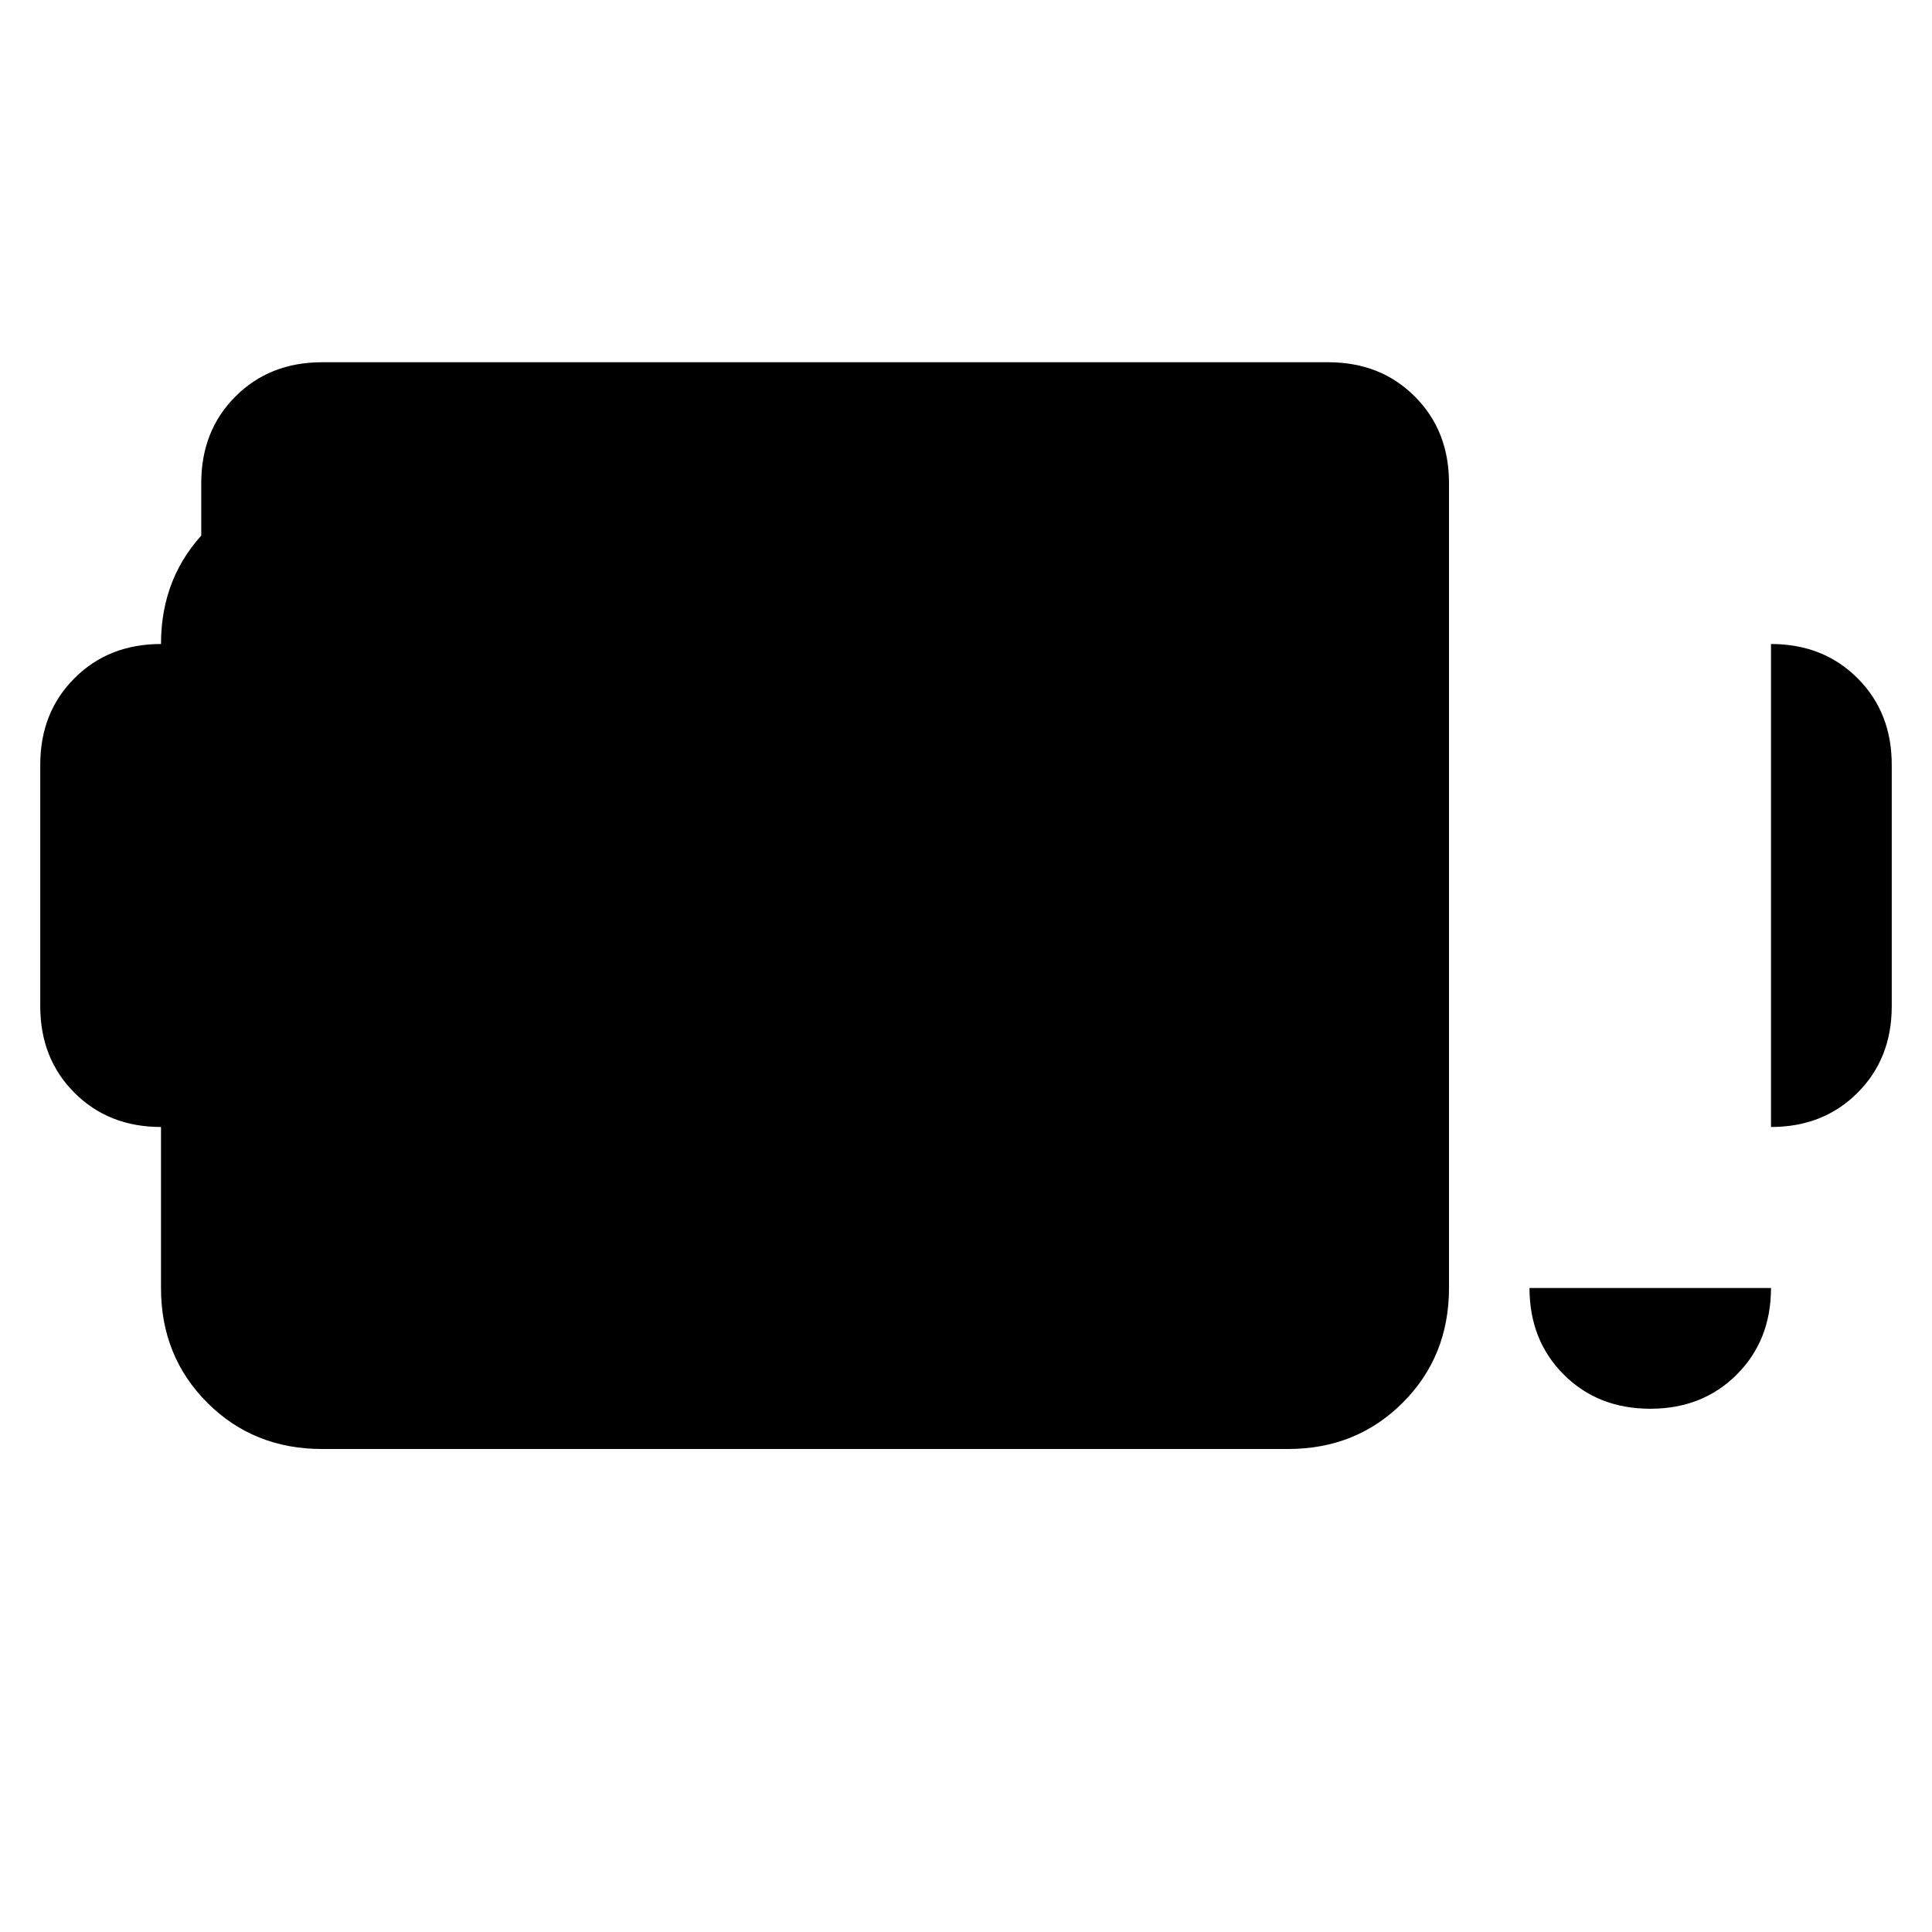
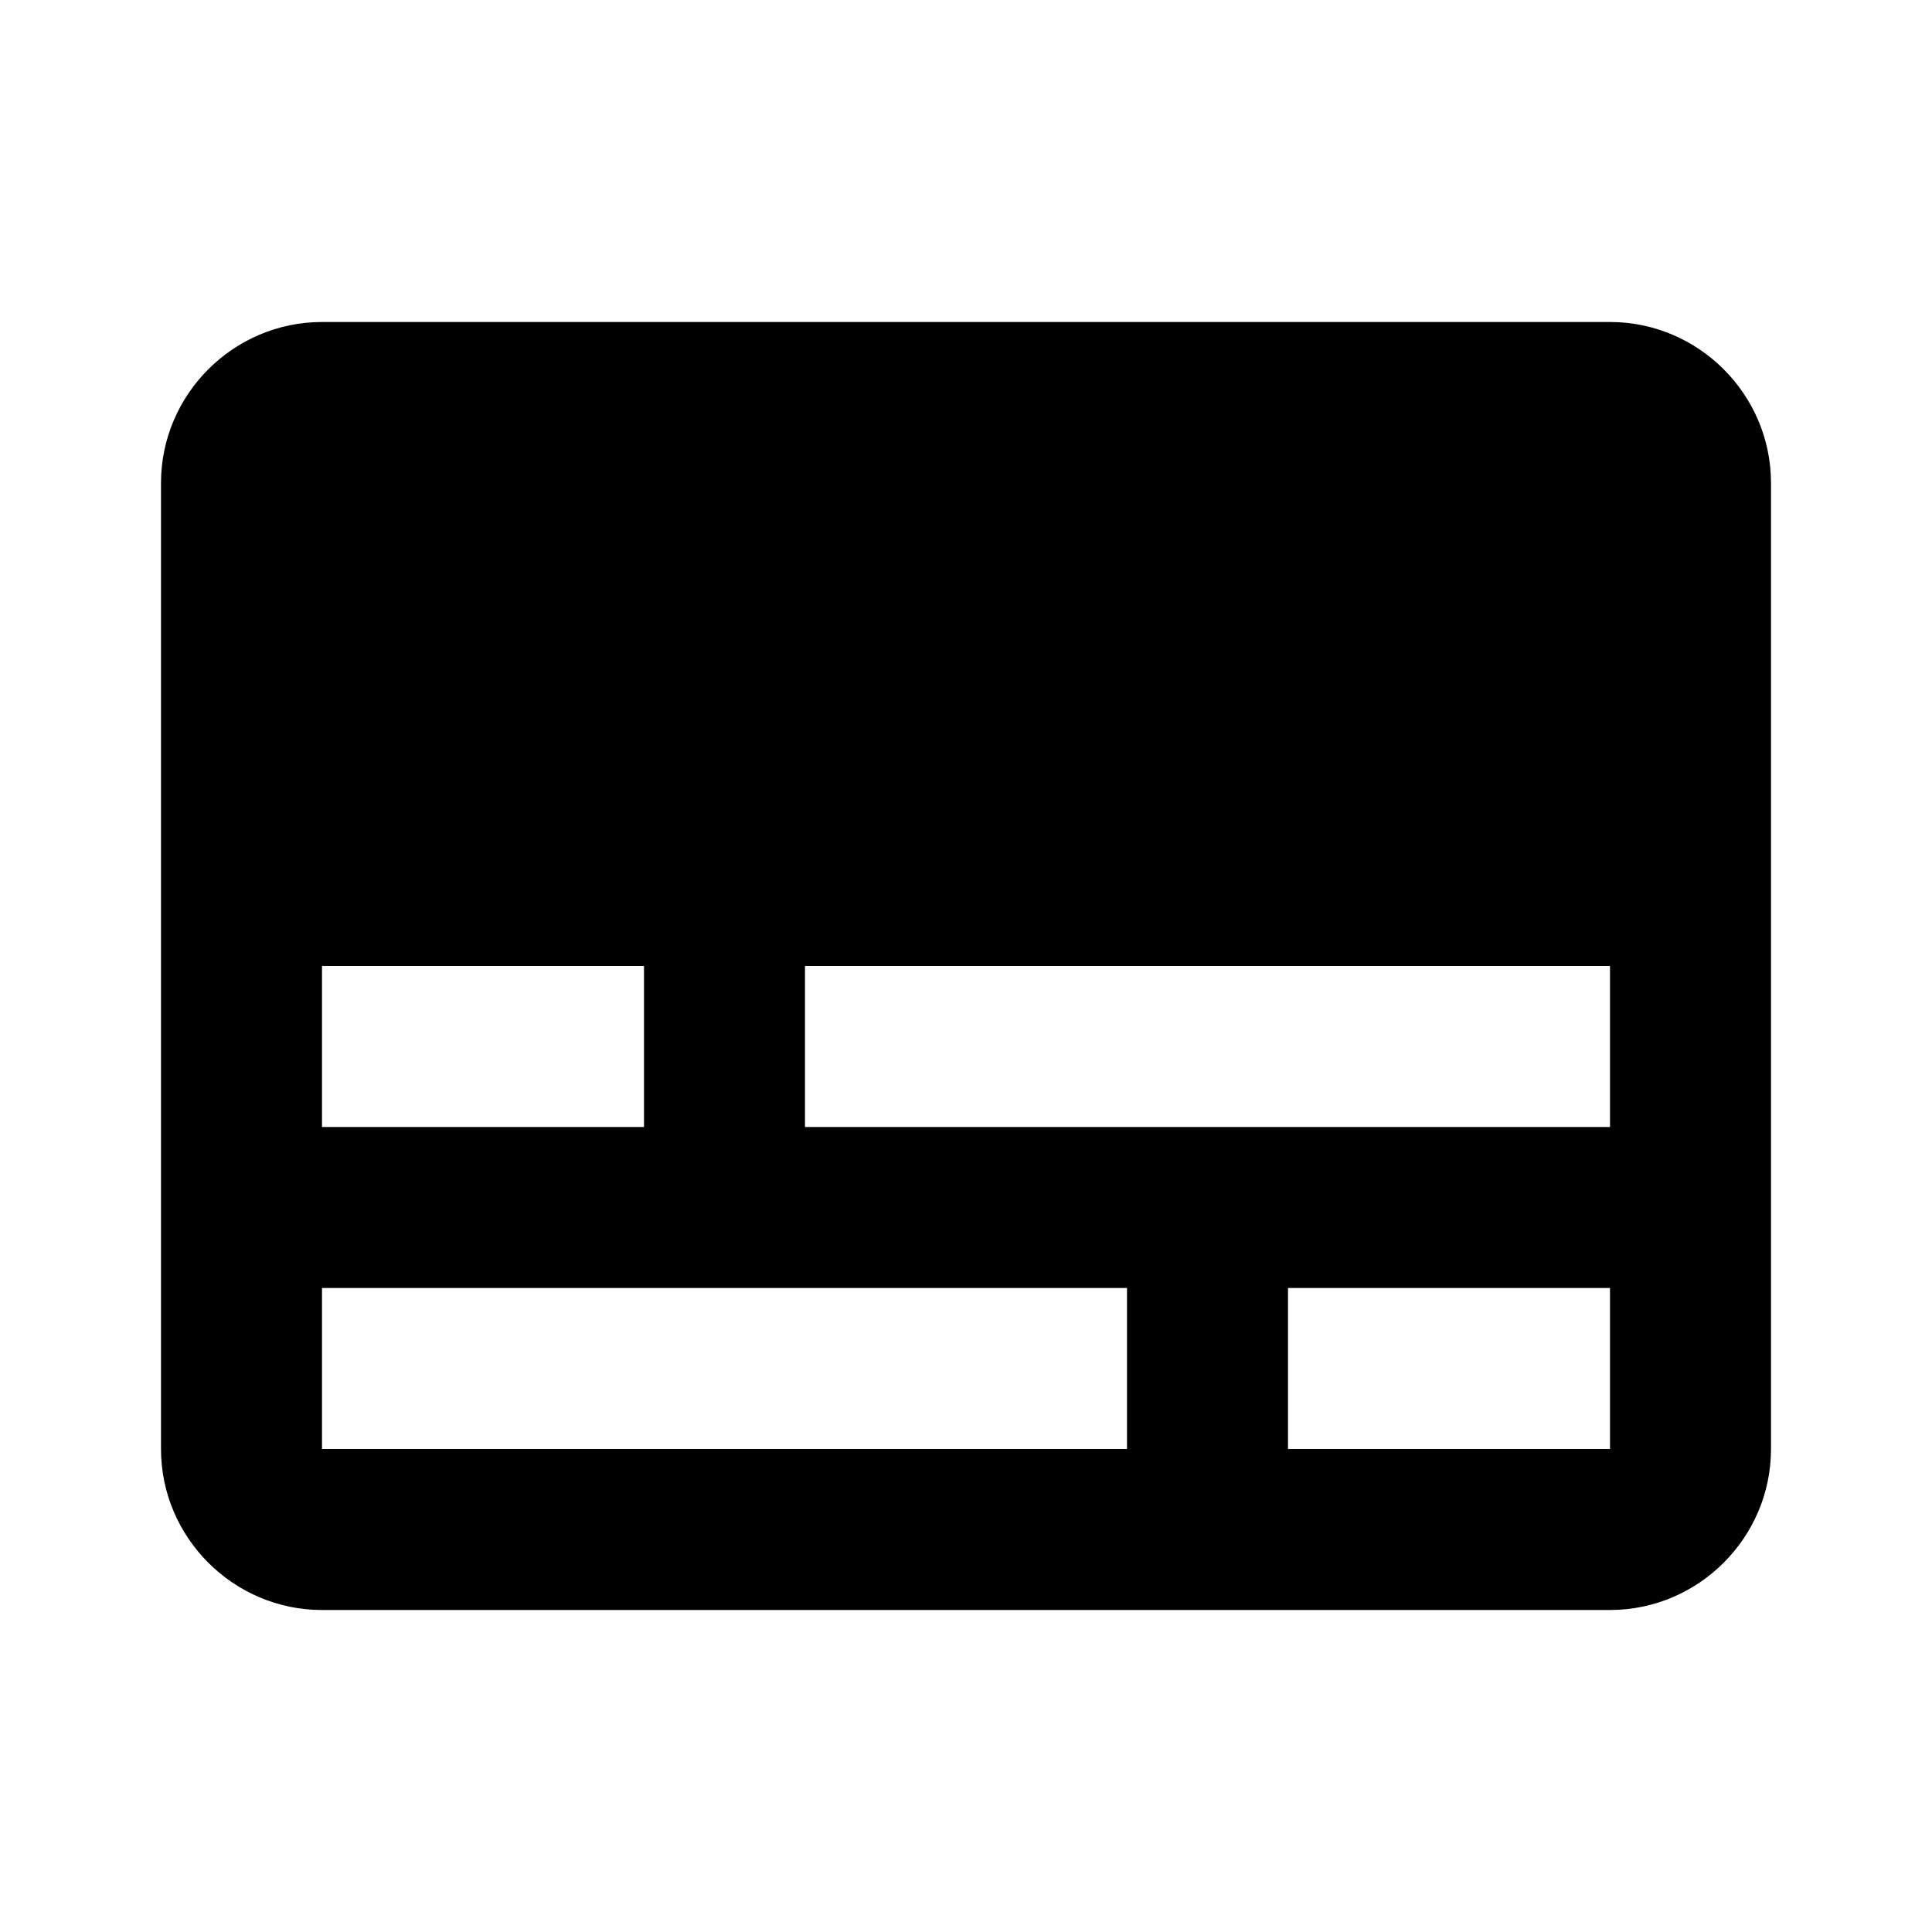
- <svg xmlns="http://www.w3.org/2000/svg" fill="currentColor" height="24" viewBox="0 -960 960 960" width="24">
-   <path d="M720-400q0 26-17 43t-43 17H160q-26 0-43-17t-17-43v-320q0-26 17-43t43-17h500q26 0 43 17t17 43v320ZM80-640v240q-26 0-43-17t-17-43v-120q0-26 17-43t43-17Zm800 0q26 0 43 17t17 43v120q0 26-17 43t-43 17v-240ZM240-320q0 26-17 43t-43 17q-26 0-43-17t-17-43h120Zm520 0h120q0 26-17 43t-43 17q-26 0-43-17t-17-43Zm-40-320v320q0 34-23 57t-57 23H160q-34 0-57-23t-23-57v-320q0-34 23-57t57-23h480q34 0 57 23t23 57Zm-60 40H220q-17 0-28.5 11.5T180-560q0 17 11.5 28.5T220-520h380q17 0 28.5-11.5T640-560q0-17-11.5-28.5T600-600Zm-120 90H220q-17 0-28.5 11.5T180-470q0 17 11.5 28.5T220-430h260q17 0 28.5-11.5T520-470q0-17-11.5-28.5T480-510Z" />
+ <svg xmlns="http://www.w3.org/2000/svg" fill="currentColor" height="24" viewBox="0 0 24 24" width="24">
+   <path d="M20 4H4c-1.1 0-2 .9-2 2v12c0 1.1.9 2 2 2h16c1.1 0 2-.9 2-2V6c0-1.1-.9-2-2-2zM4 12h4v2H4v-2zm10 6H4v-2h10v2zm6 0h-4v-2h4v2zm0-4H10v-2h10v2z" />
</svg>
